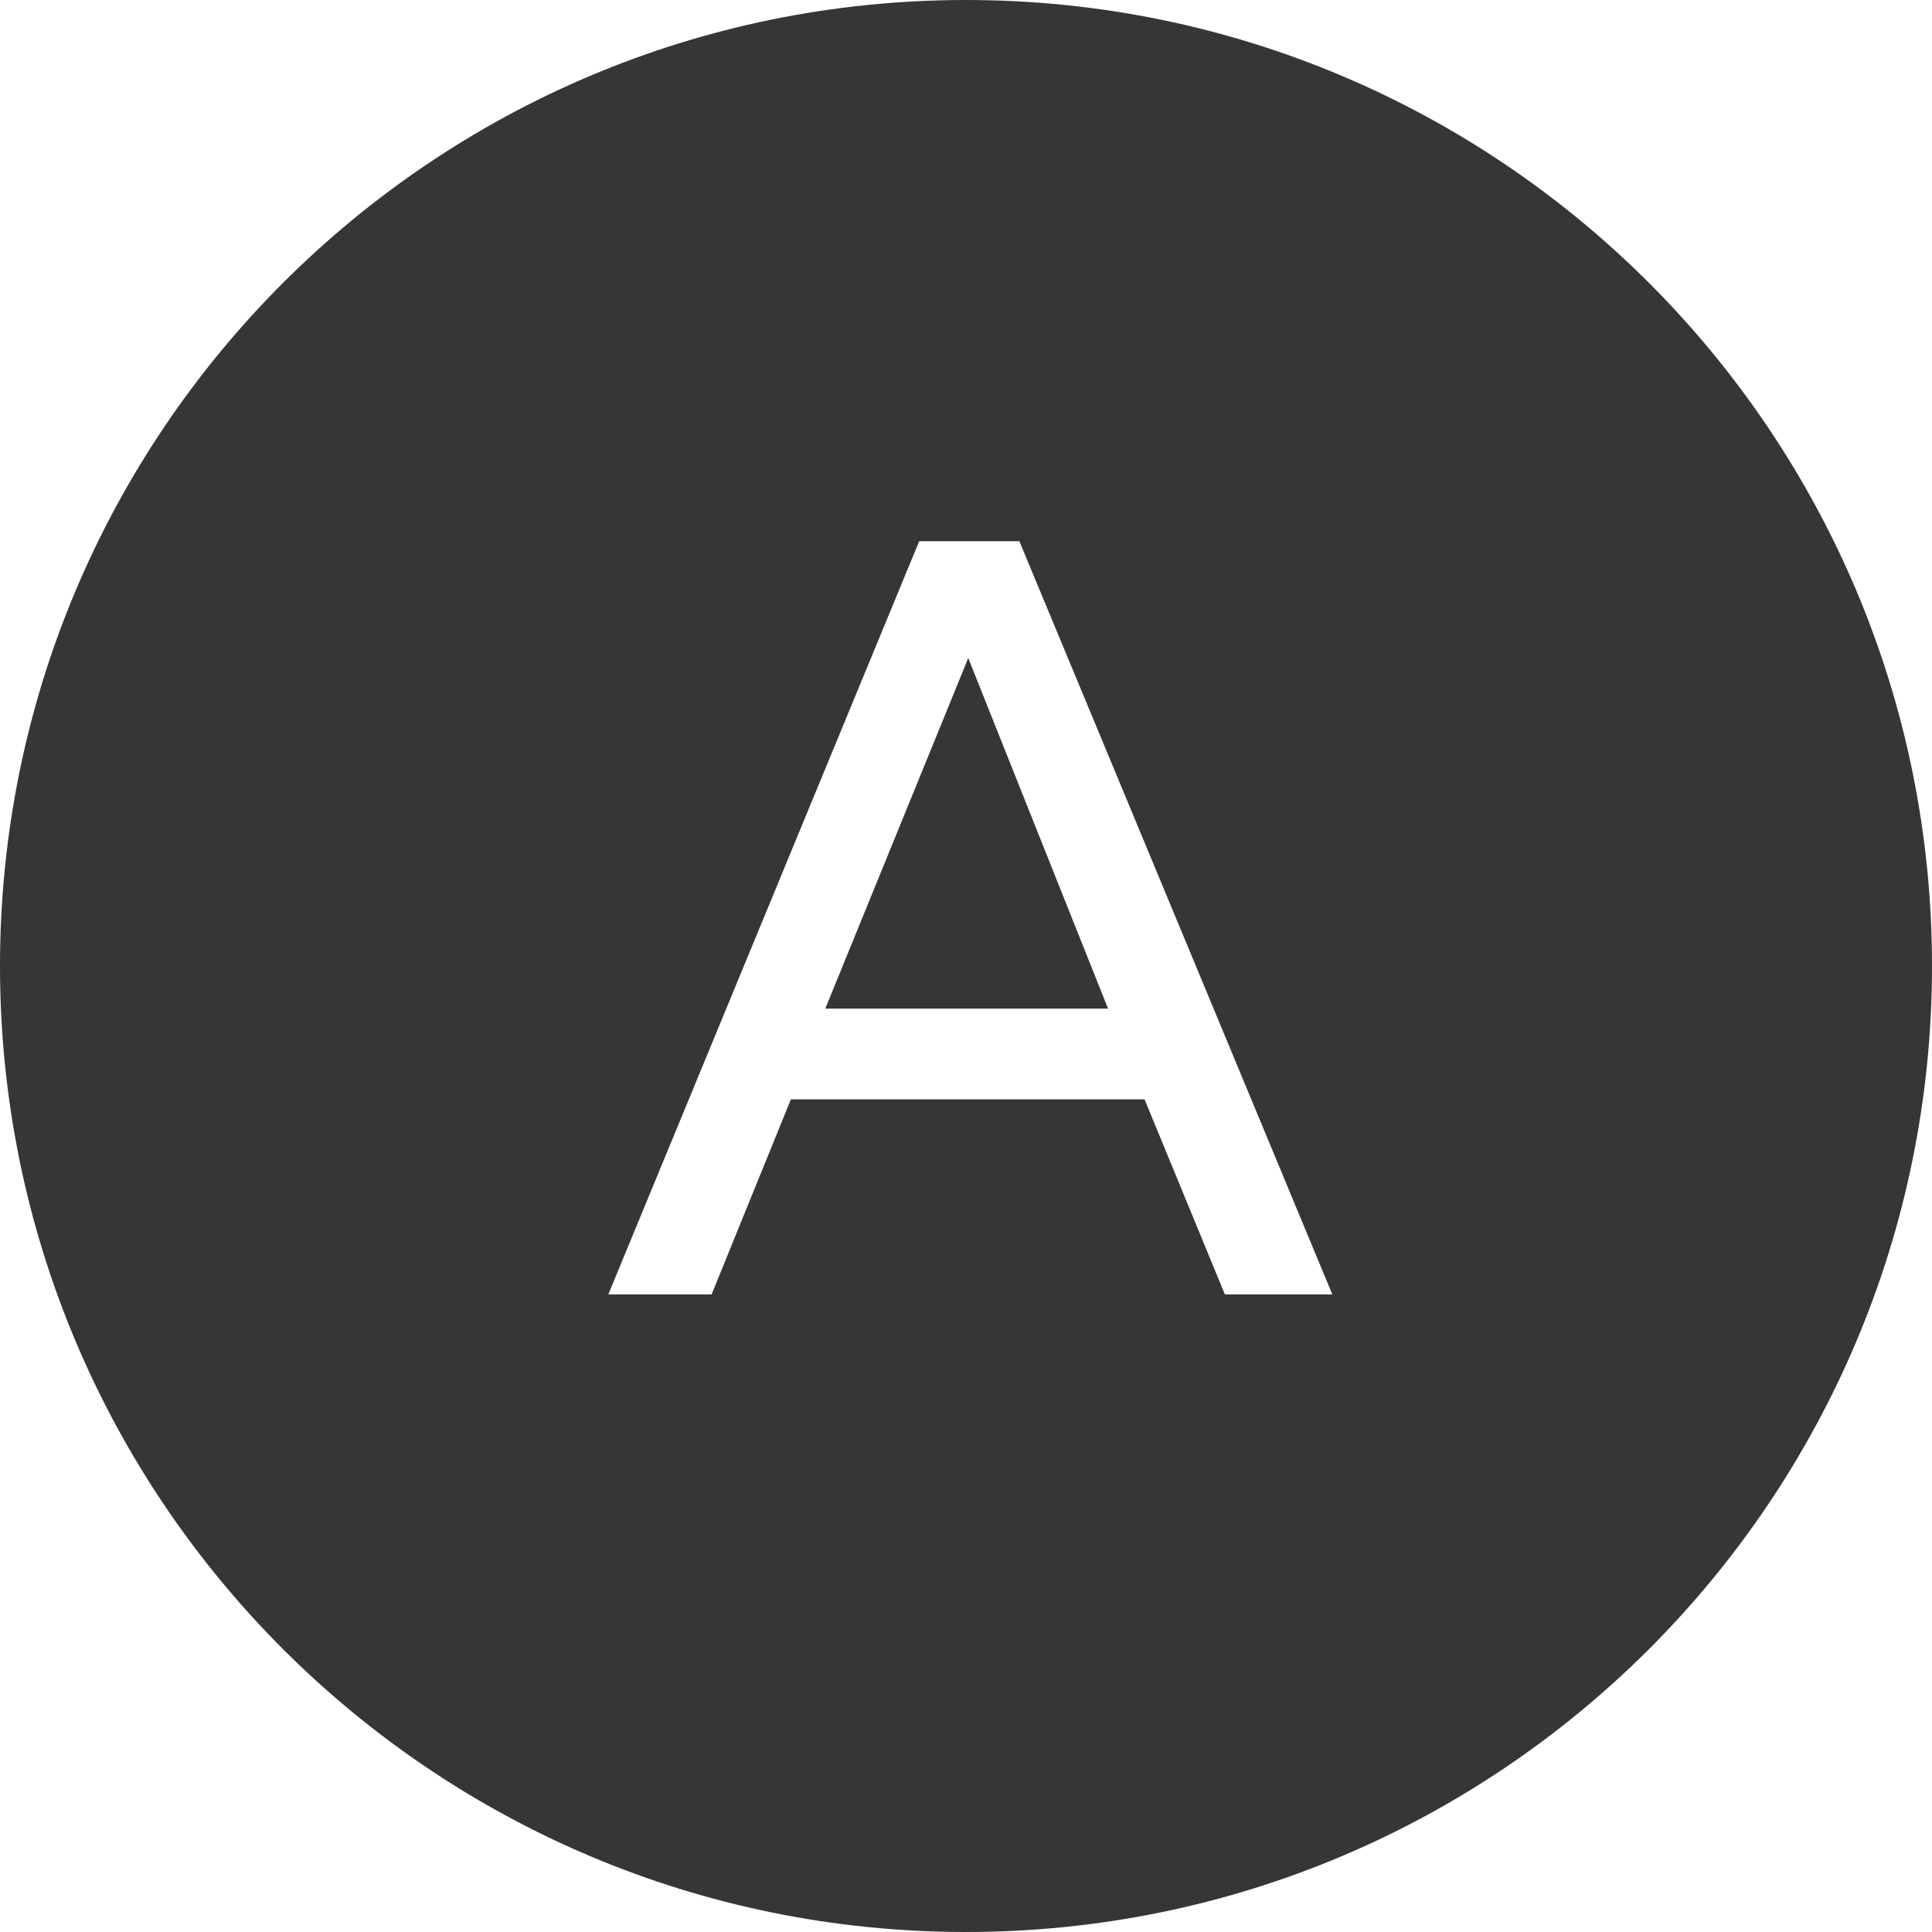
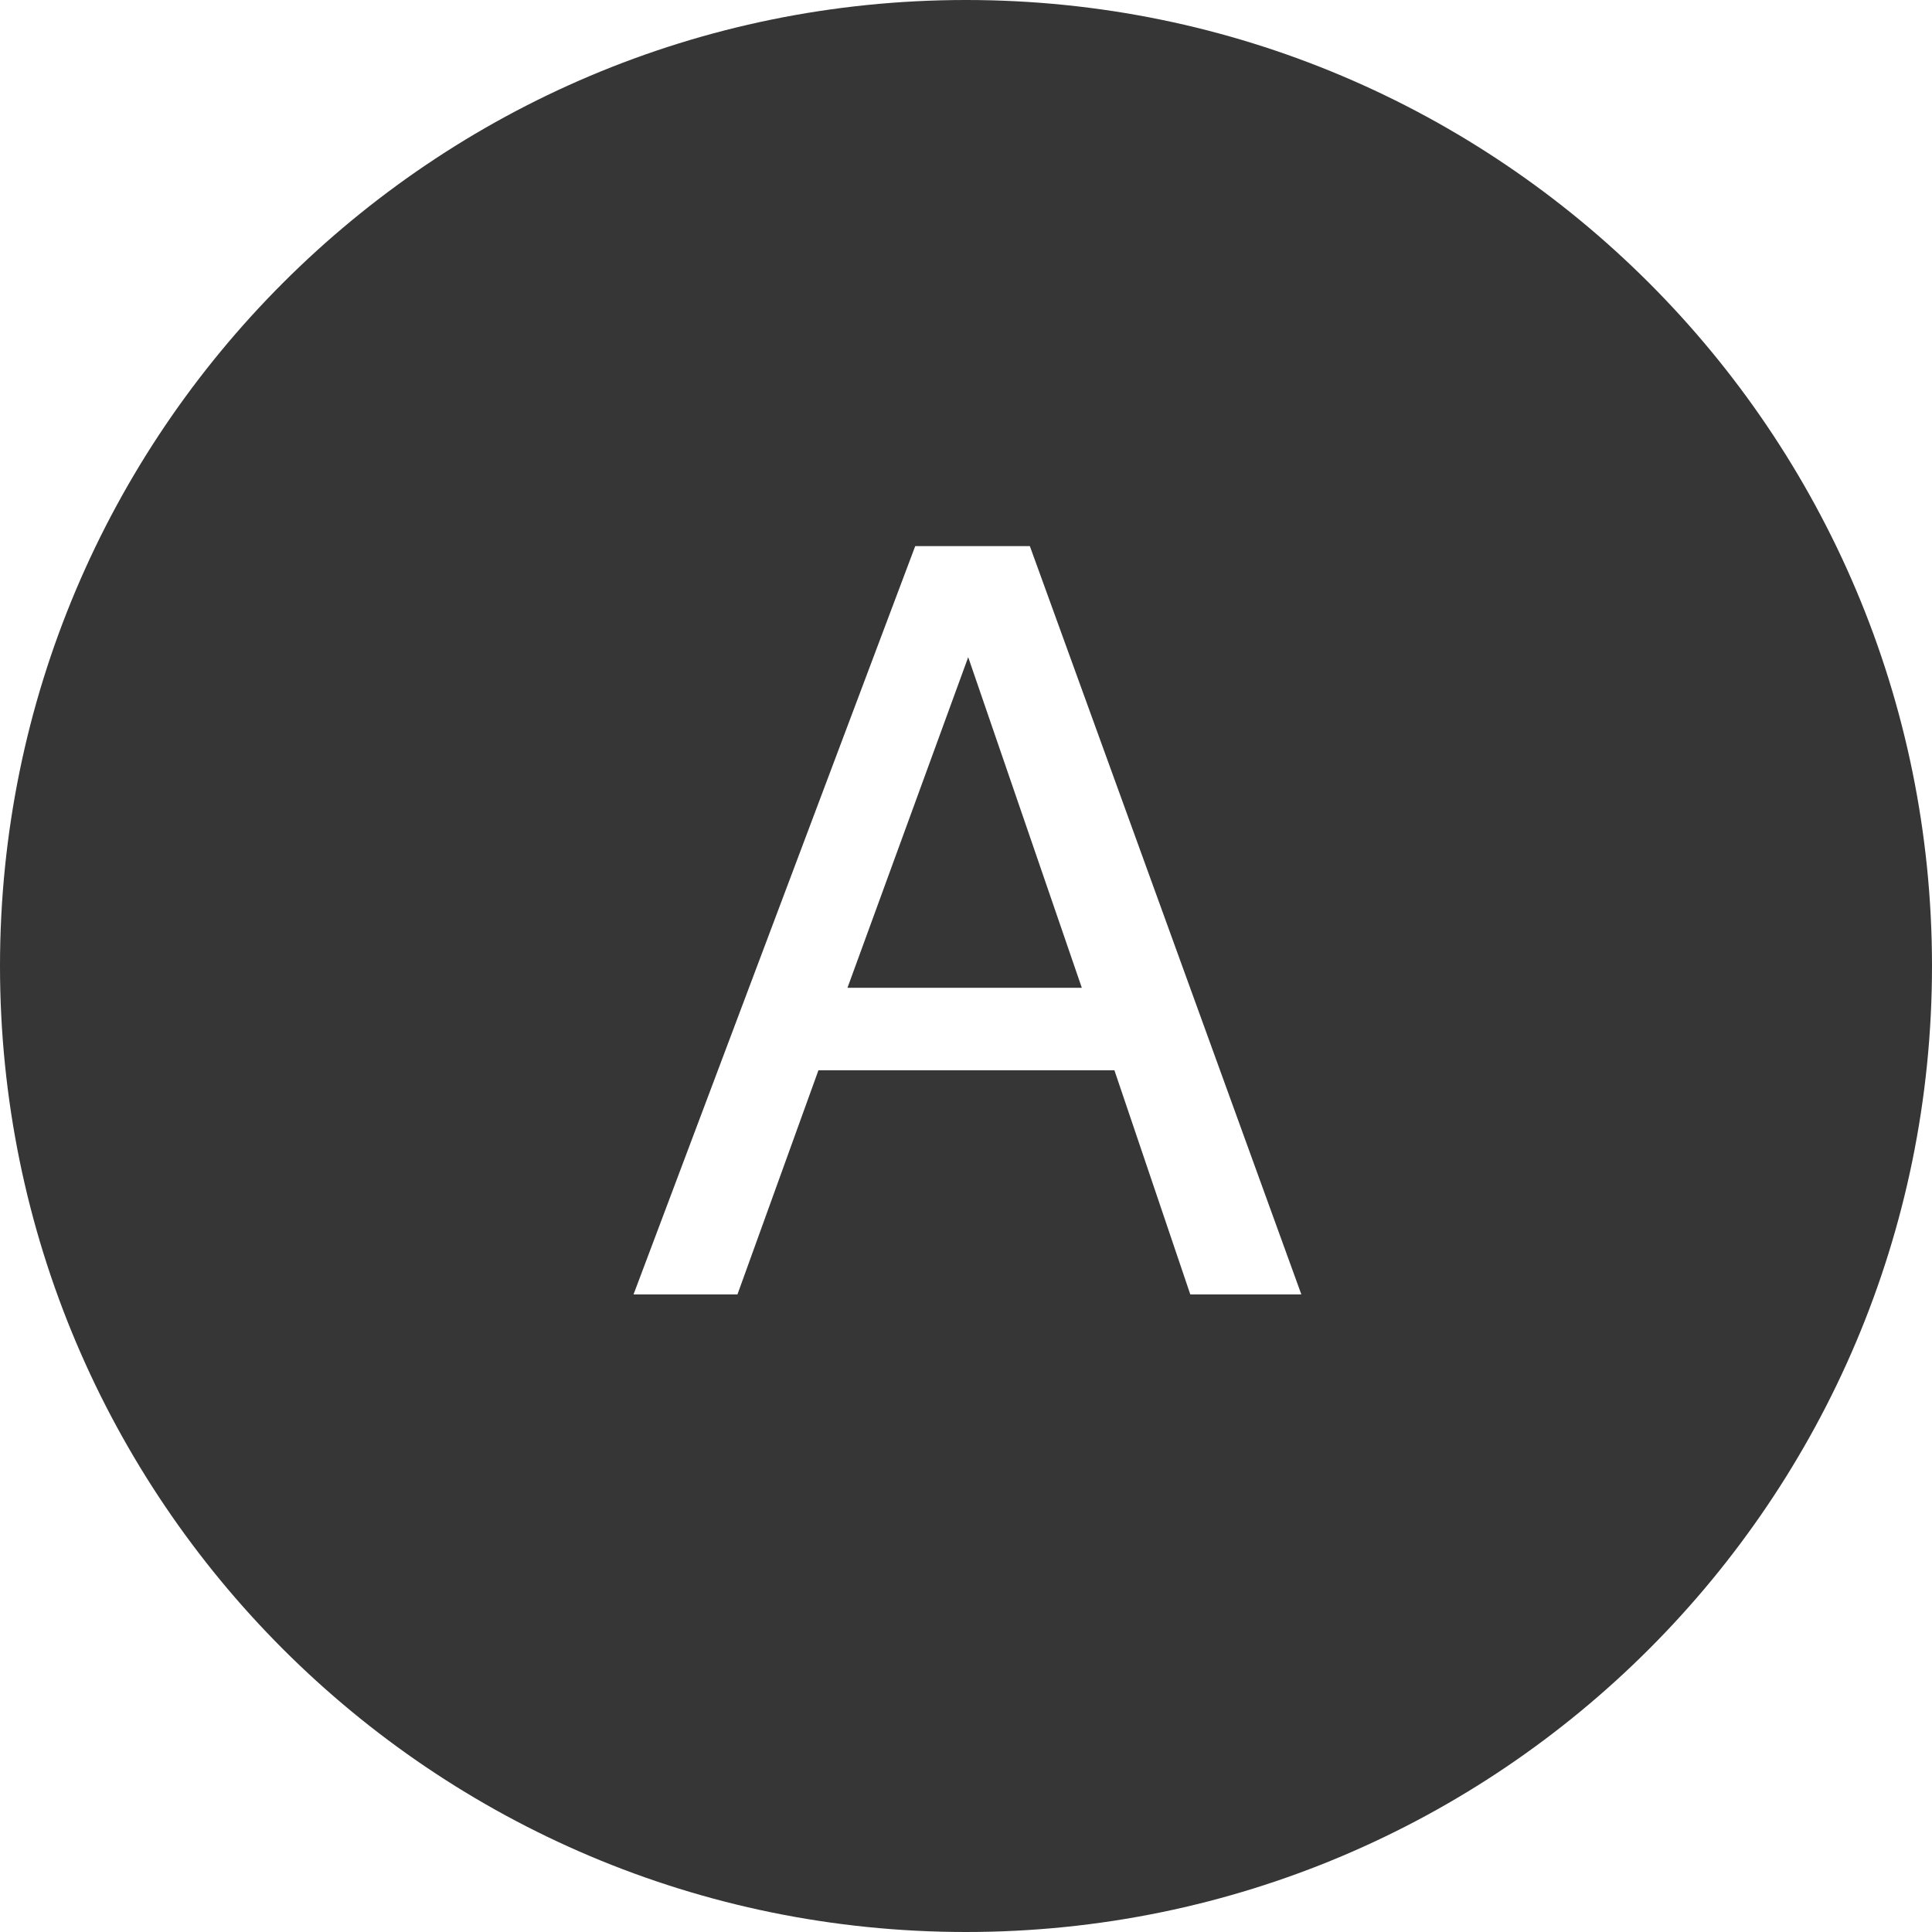
<svg xmlns="http://www.w3.org/2000/svg" width="100px" height="100px" viewBox="0 0 100 100" version="1.1">
  <defs />
  <g id="Page-1" stroke="none" stroke-width="1" fill="none" fill-rule="evenodd">
-     <path d="M50,100 C77.614,100 100,77.614 100,50 C100,22.386 77.614,0 50,0 C22.386,0 0,22.386 0,50 C0,77.614 22.386,100 50,100 Z M63.4,67 L59.242,56.902 L40.936,56.902 L36.832,67 L31.486,67 L47.578,28.012 L52.762,28.012 L68.962,67 L63.4,67 Z M50.116,34.06 L42.718,52.204 L57.352,52.204 L50.116,34.06 Z" id="Oval-1" fill="#363636" />
+     <path d="M50,100 C77.614,100 100,77.614 100,50 C100,22.386 77.614,0 50,0 C22.386,0 0,22.386 0,50 C0,77.614 22.386,100 50,100 Z M55.994,51.127 L50.114,34.015 L43.865,51.127 L55.994,51.127 Z M47.372,28.267 L53.305,28.267 L67.358,67 L61.61,67 L57.682,55.398 L42.362,55.398 L38.17,67 L32.791,67 L47.372,28.267 Z" id="Oval-1" fill="#363636" />
  </g>
</svg>
